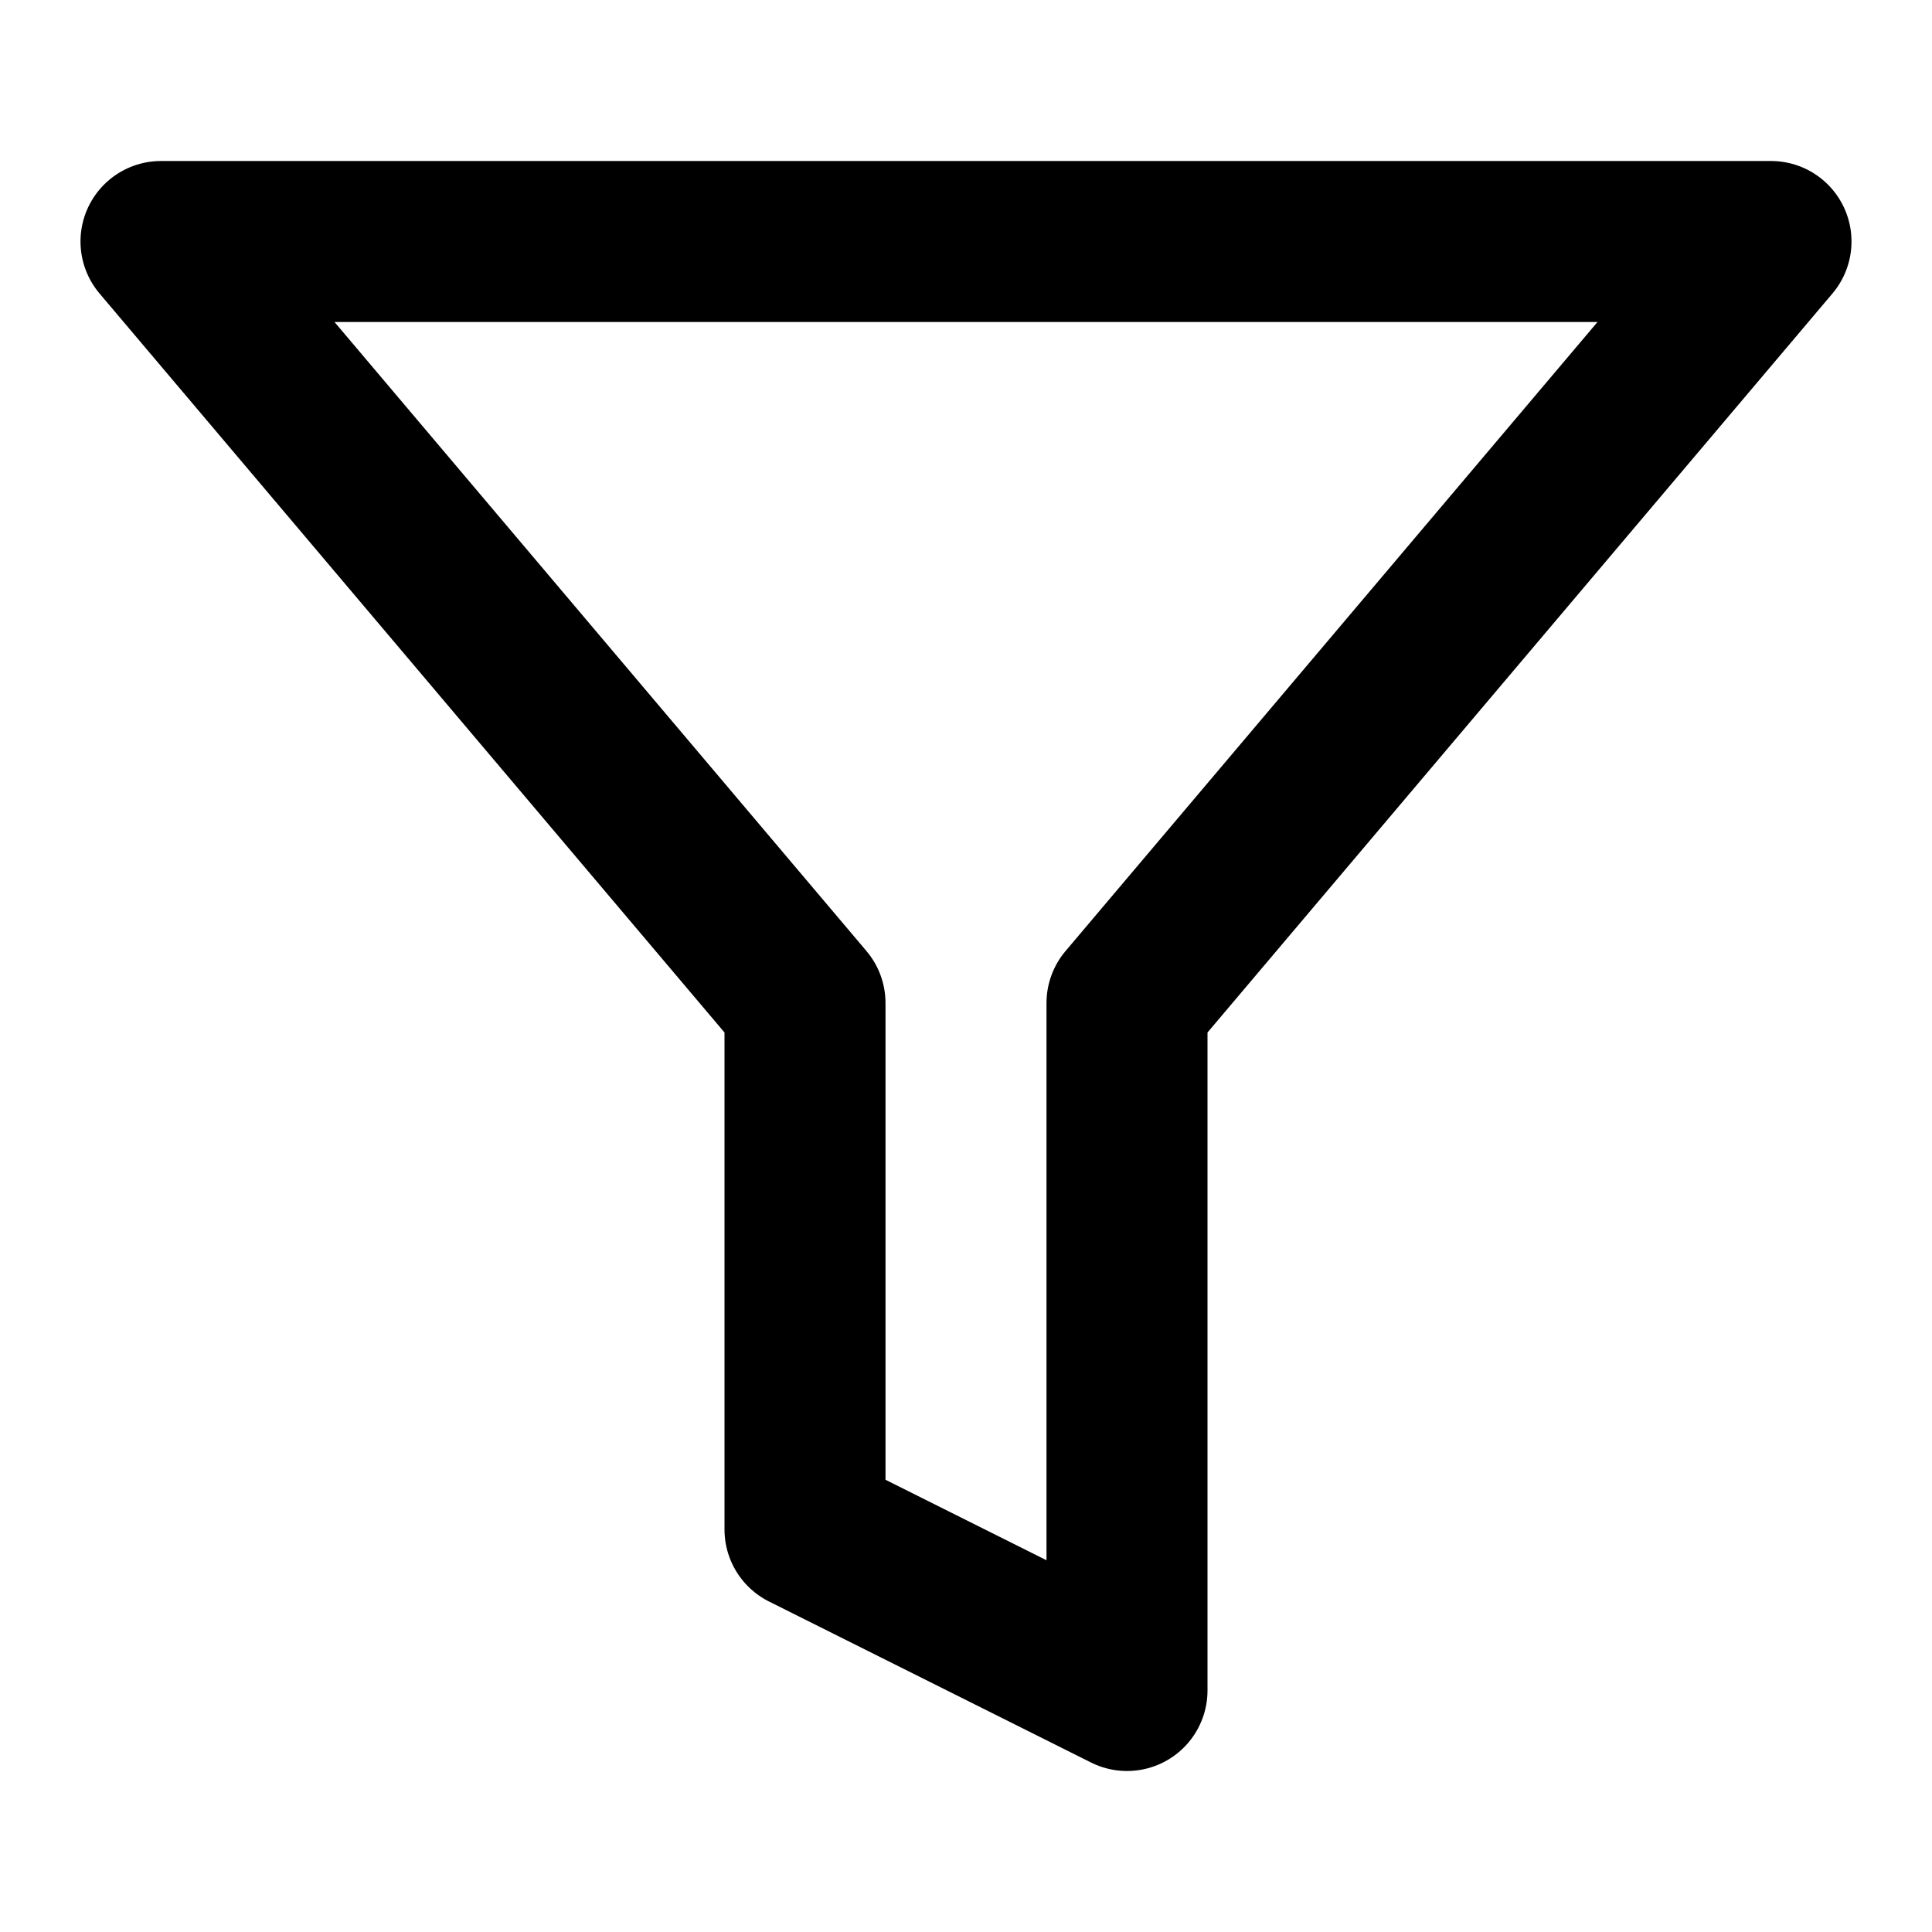
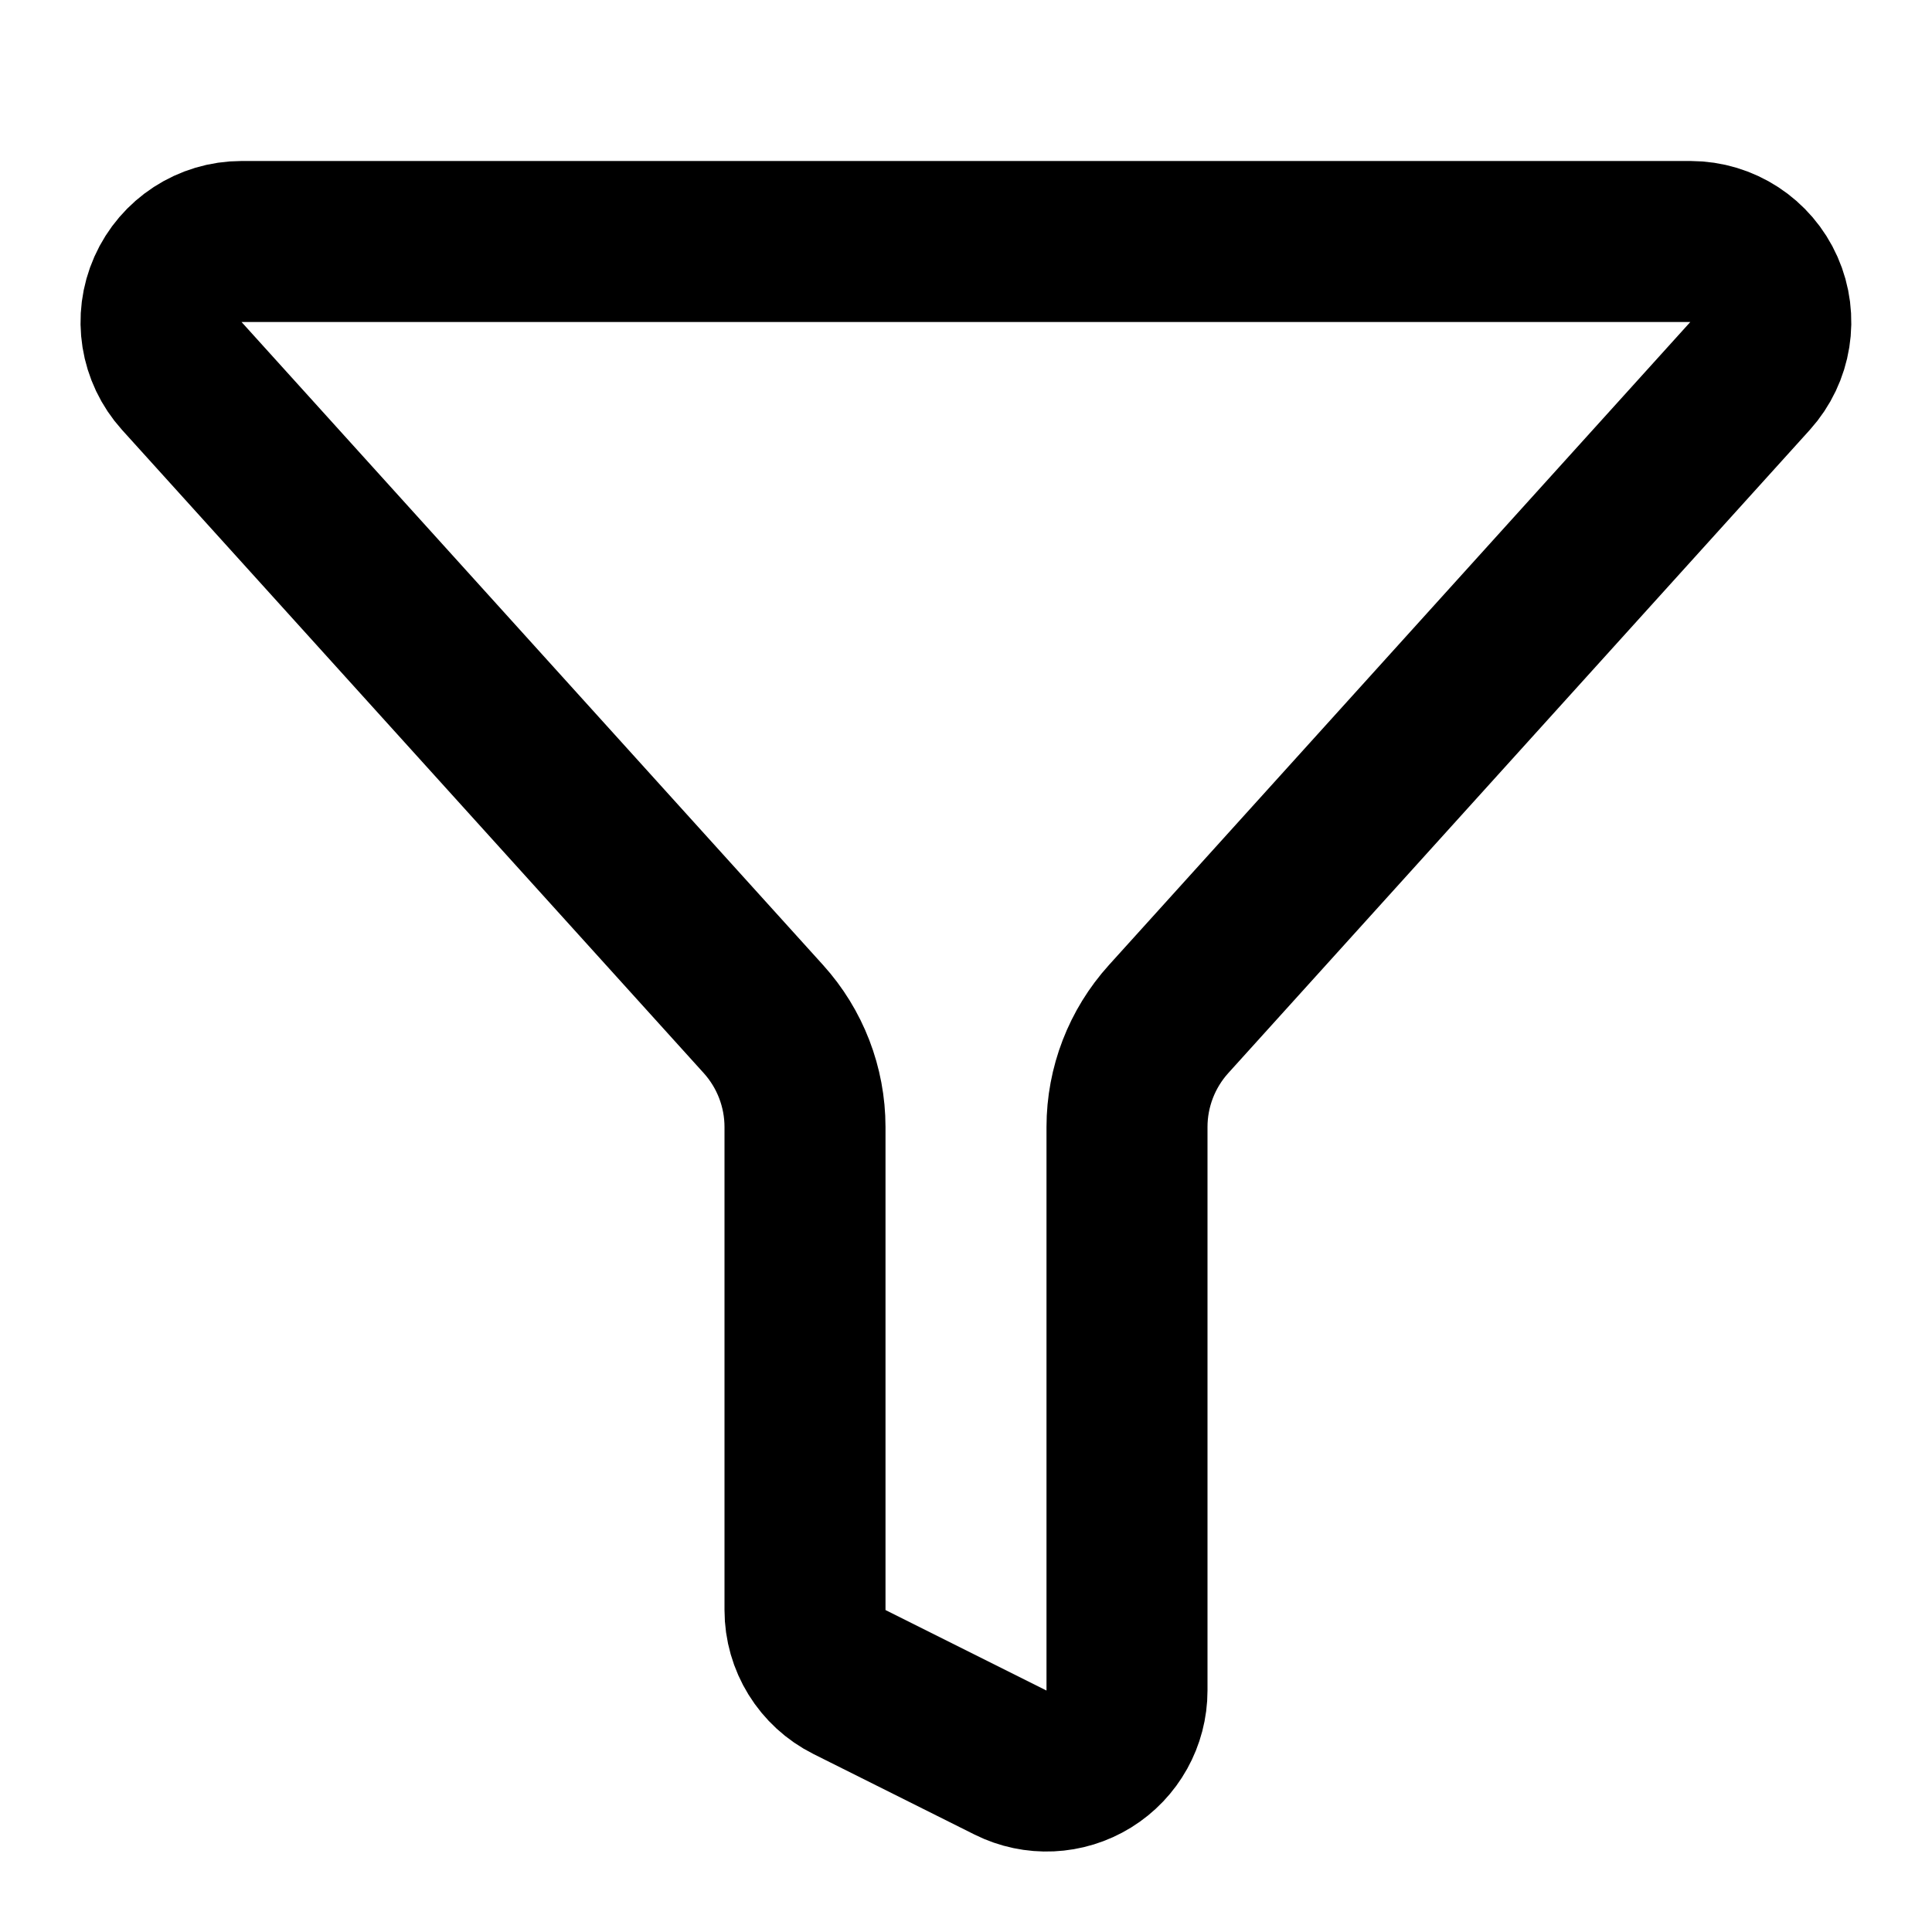
<svg xmlns="http://www.w3.org/2000/svg" viewBox="0 0 24 24" fill="none" stroke="currentColor" stroke-width="2" stroke-linecap="round" stroke-linejoin="round">
-   <polygon points="22 3 2 3 10 12.46 10 19 14 21 14 12.46 22 3" />
+   <path d="M10 20a1 1 0 0 0 .553.895l2 1A1 1 0 0 0 14 21v-7a2 2 0 0 1 .517-1.341L21.74 4.67A1 1 0 0 0 21 3H3a1 1 0 0 0-.742 1.67l7.225 7.989A2 2 0 0 1 10 14z" />
</svg>
